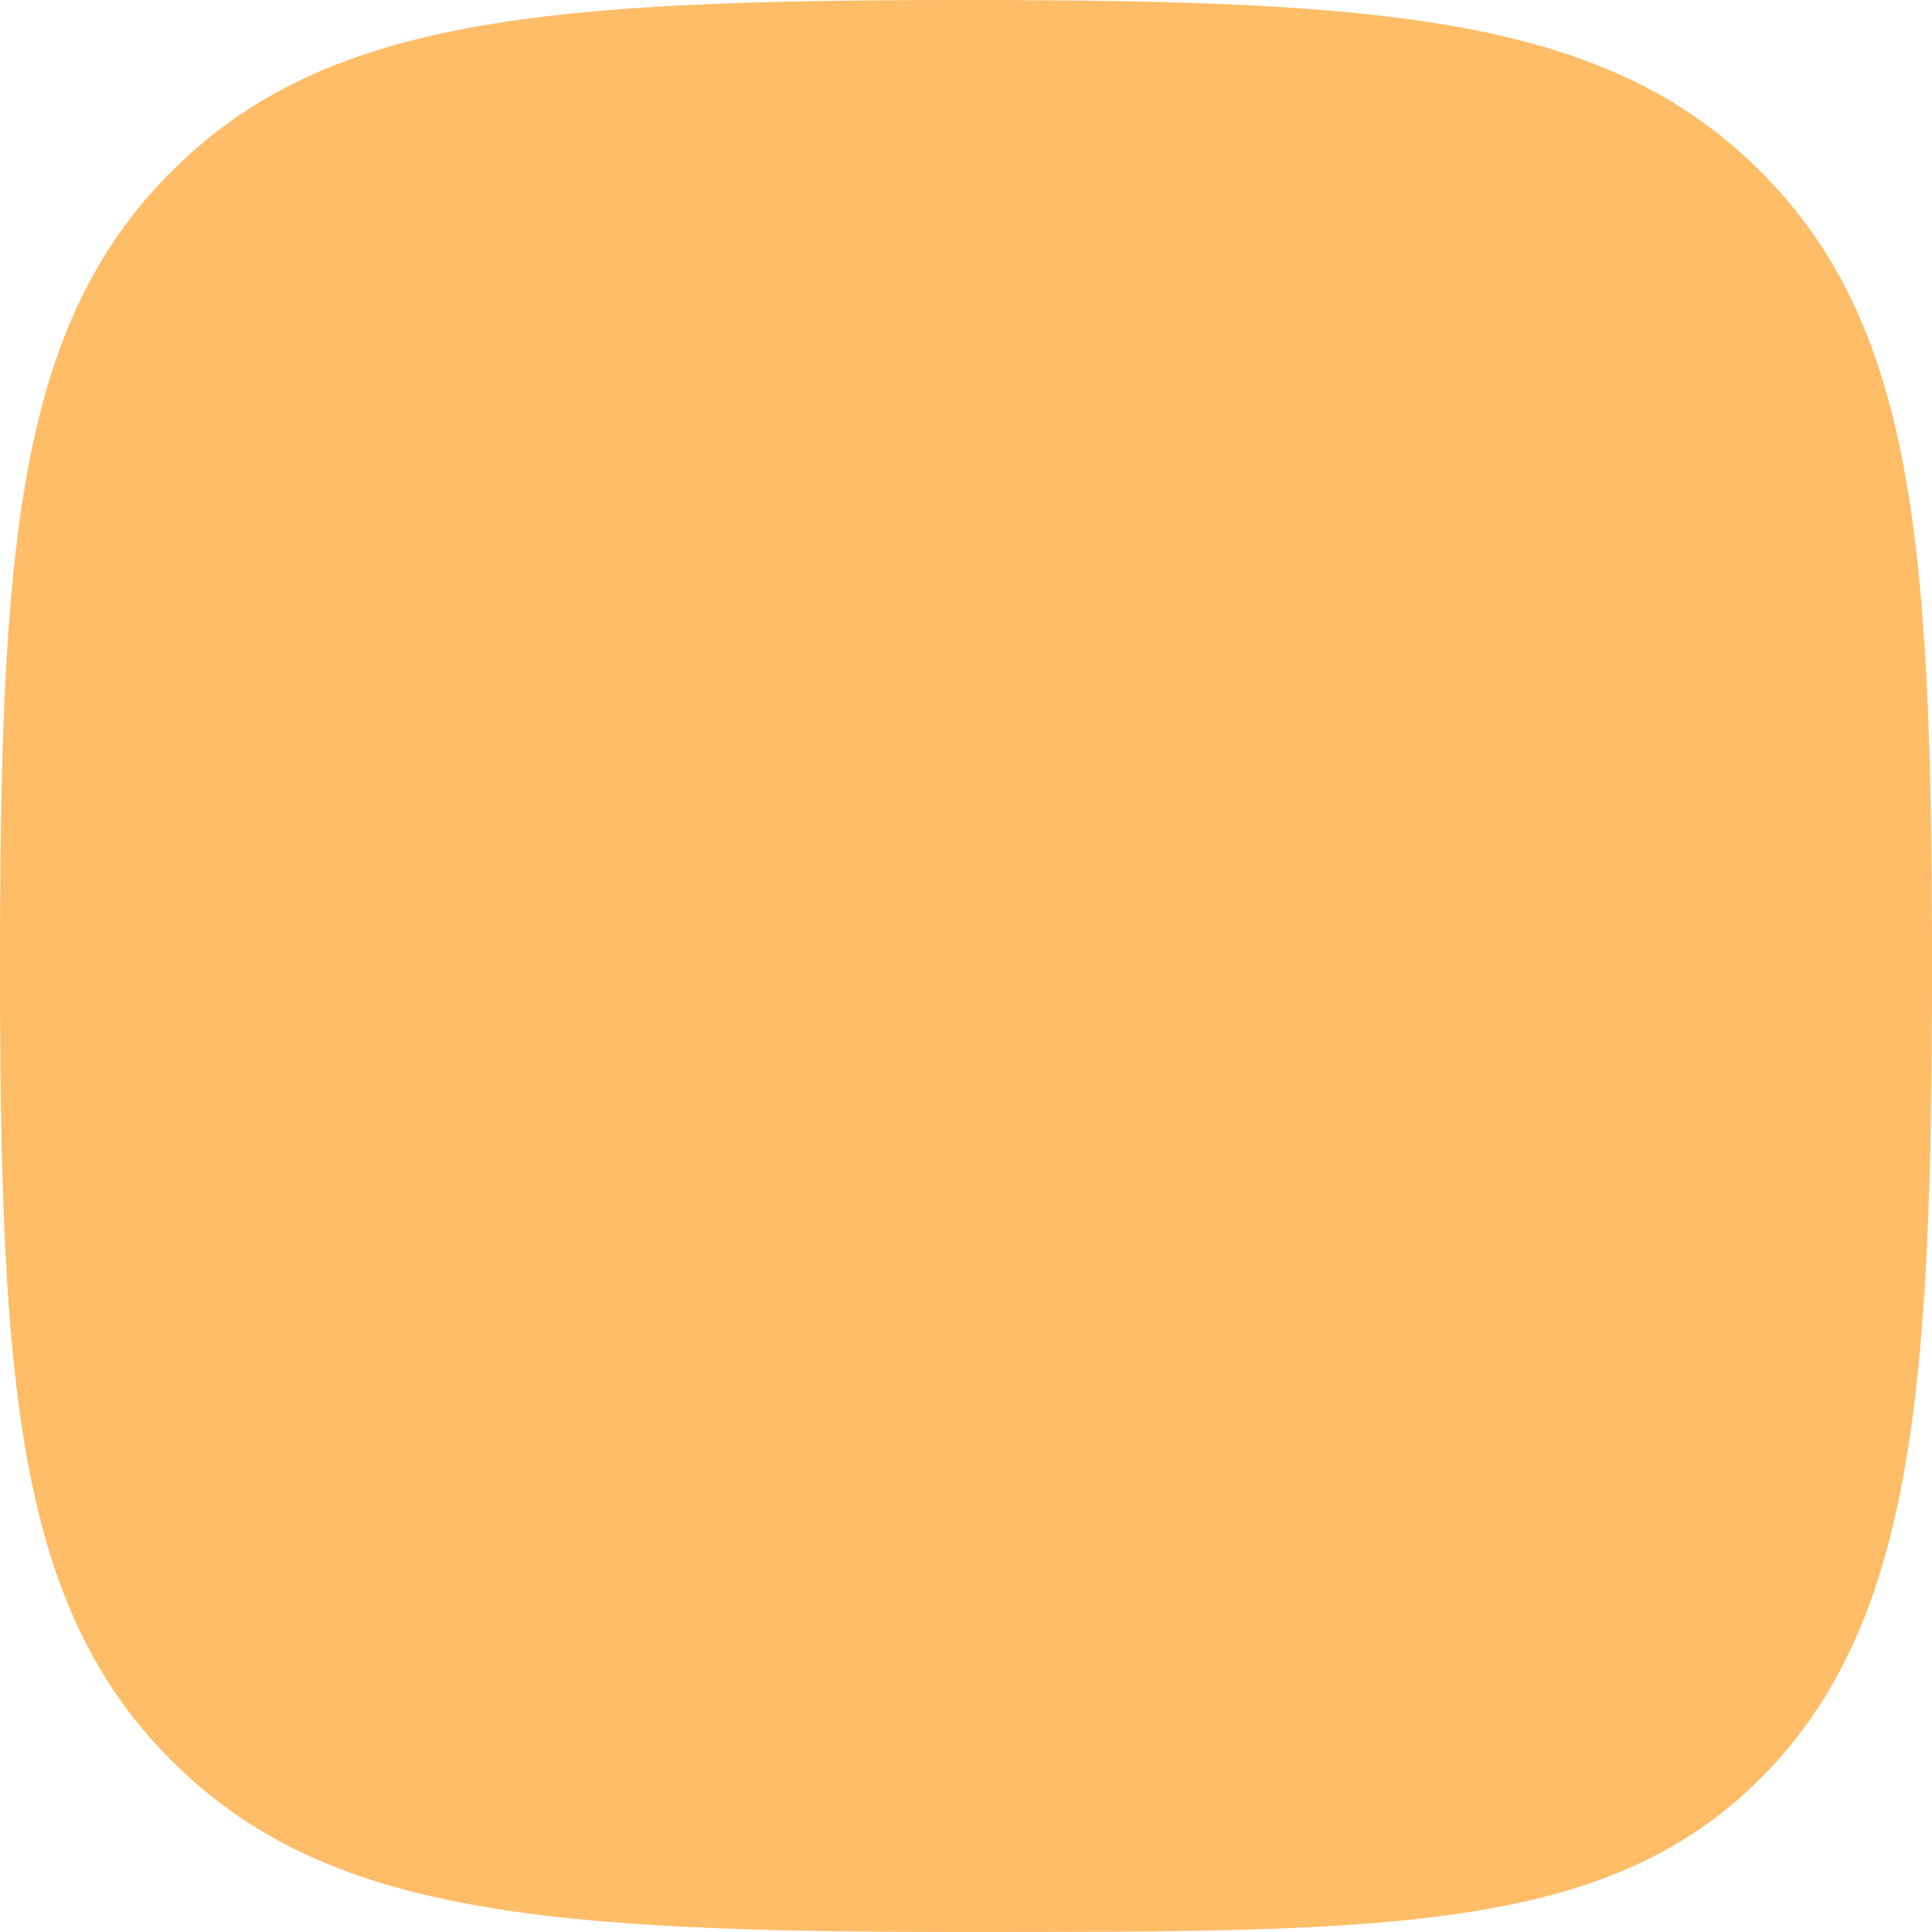
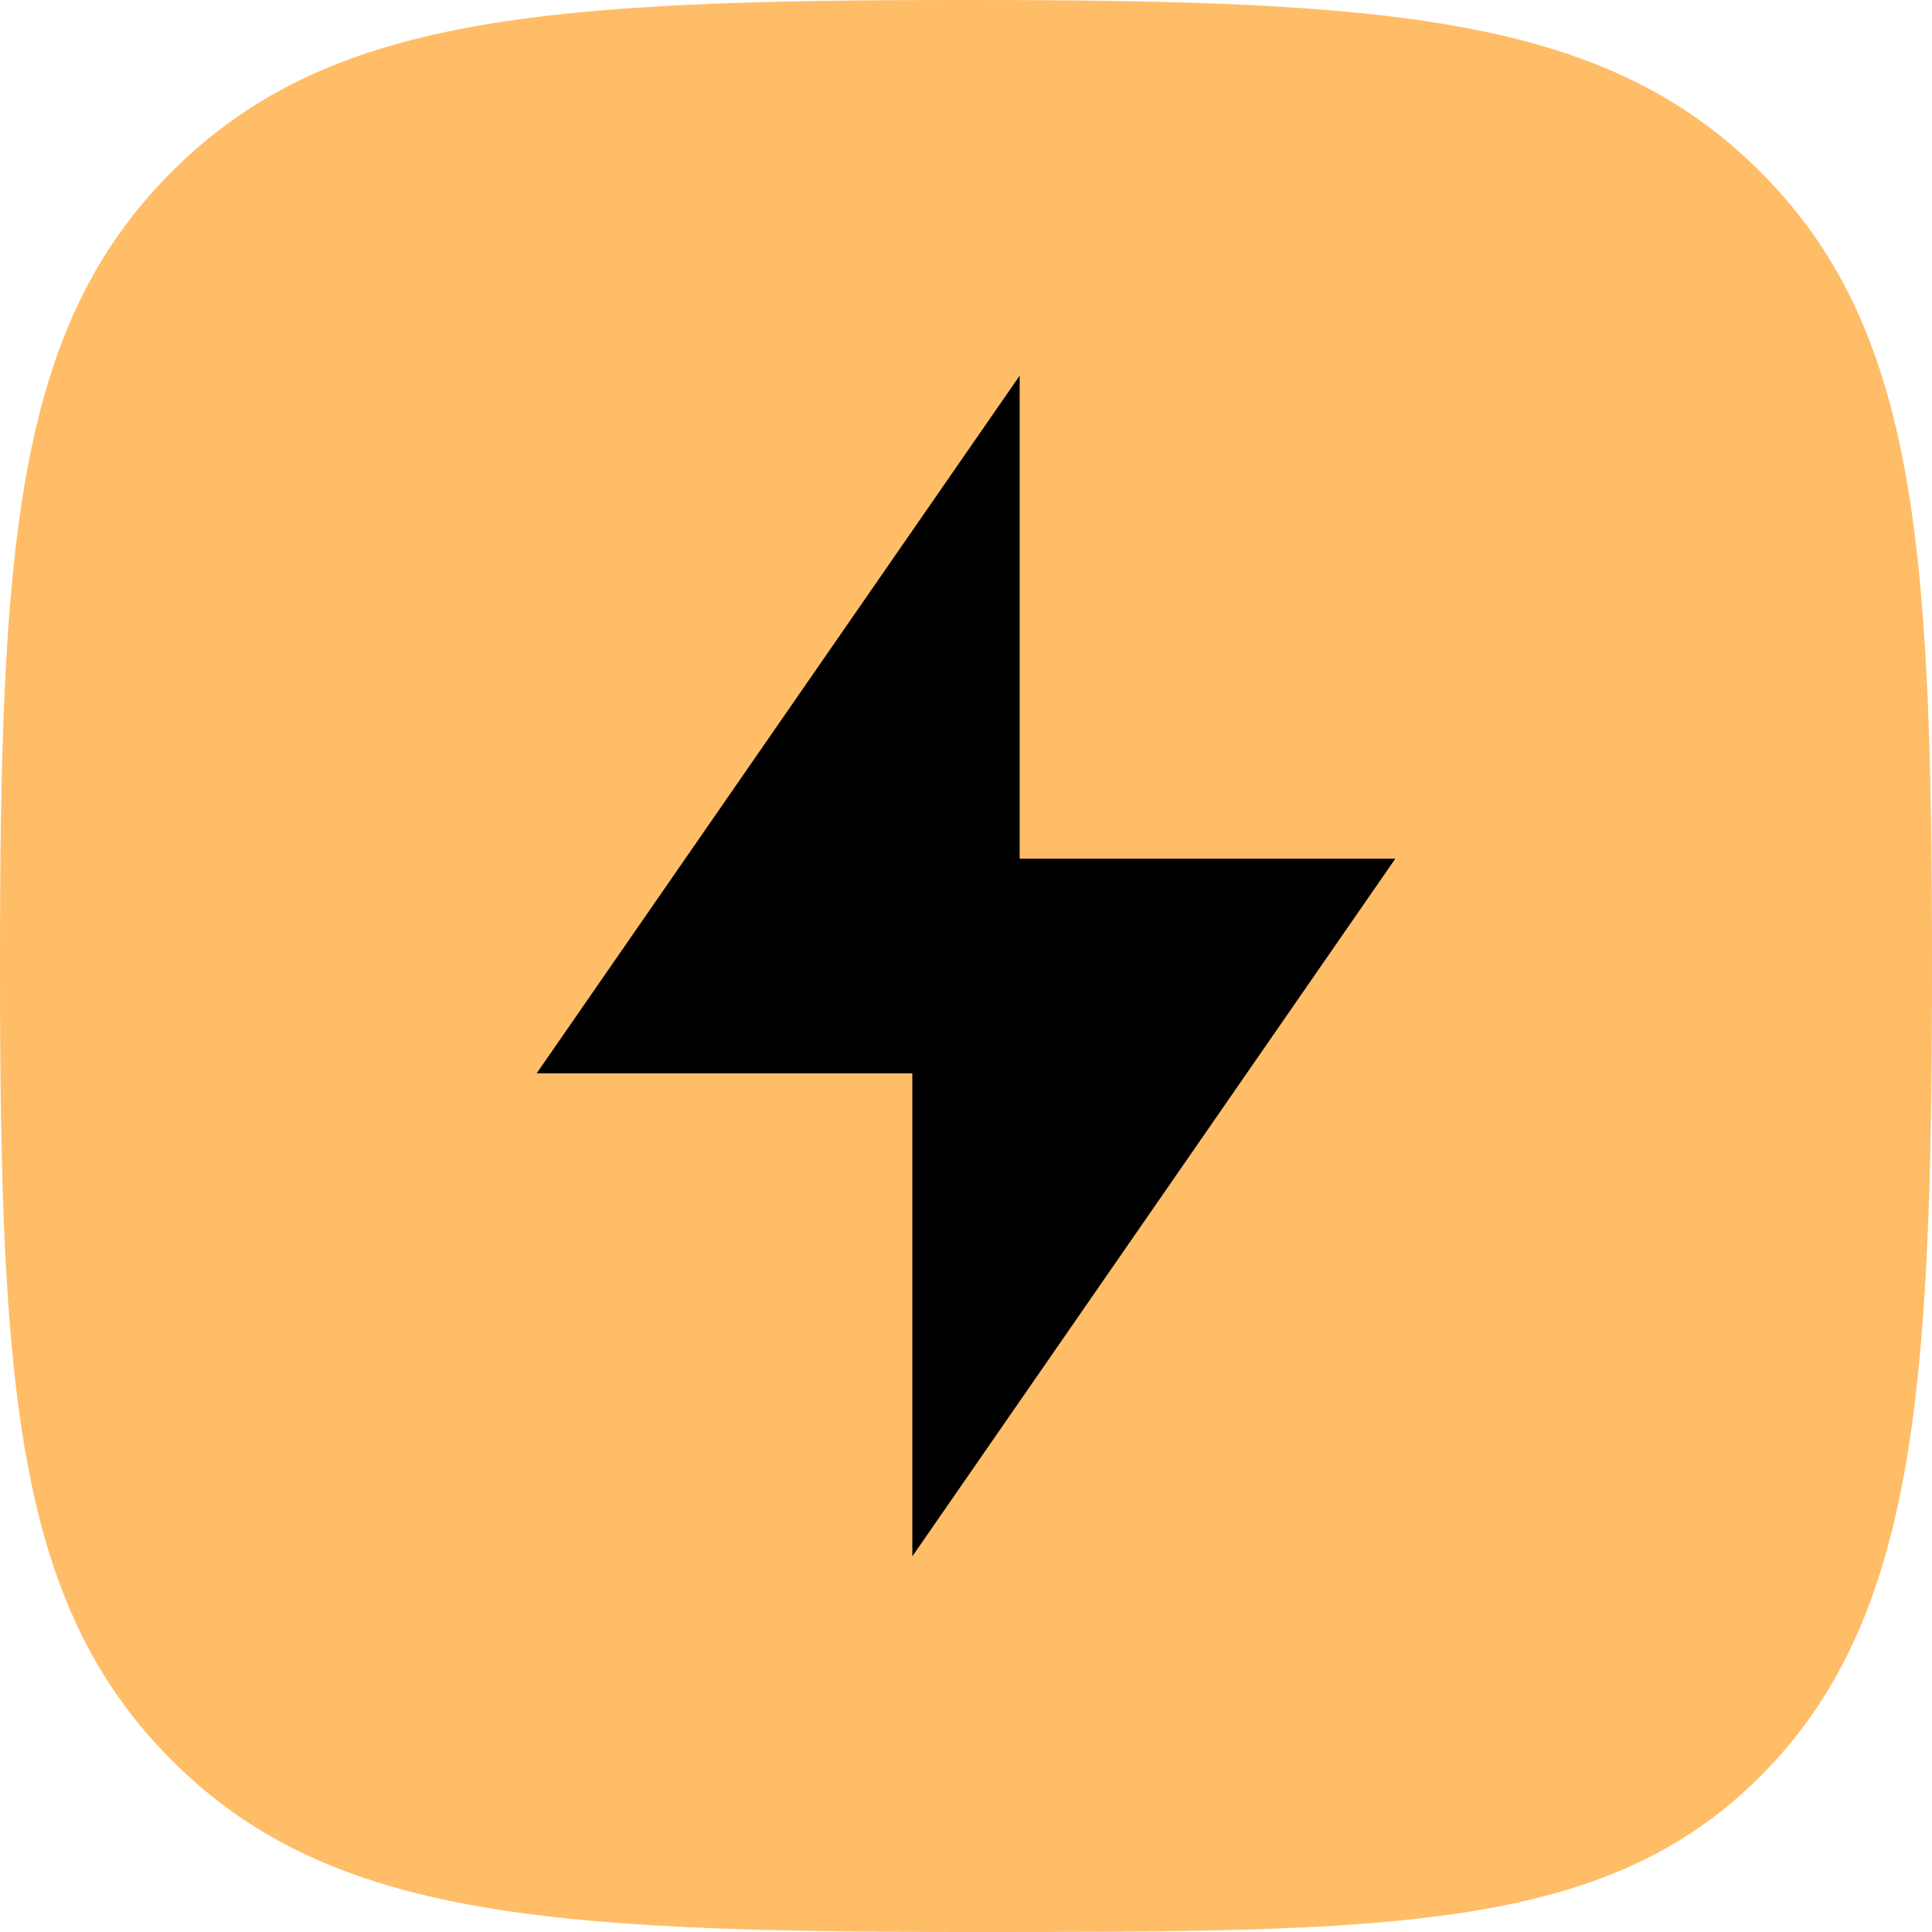
- <svg xmlns="http://www.w3.org/2000/svg" width="36" height="36" view-box="0 0 36 36" fill="none">
-   <defs>
-     <linearGradient id="grad1" x1="0%" y1="0%" x2="100%" y2="0%" gradient-transform="rotate(65)">
-       <stop offset="0%" style="stop-color: #FFBD67; stop-opacity: 1" />
-       <stop offset="100%" style="stop-color: #FFBD67; stop-opacity: 1" />
-     </linearGradient>
-   </defs>
-   <path d="M18 36C25.884 36 29.943 36 32.805 33.138C35.667 30.276 36 25.884 36 18C36 10.116 35.667 6.057 32.805 3.195C29.943 0.333 25.884 0 18 0C10.116 0 6.057 0.333 3.195 3.195C0.333 6.057 0 10.116 0 18C0 25.884 0.333 29.943 3.195 32.805C6.057 35.667 10.116 36 18 36Z" fill="url(#grad1)" />
+ <svg xmlns="http://www.w3.org/2000/svg" version="1.1" id="Layer_1" x="0px" y="0px" width="36px" height="36px" viewBox="0 0 36 36" style="enable-background:new 0 0 36 36;" xml:space="preserve">
+   <style type="text/css">
+ 	.st0{fill:url(#SVGID_1_);}
+ </style>
+   <linearGradient id="SVGID_1_" gradientUnits="userSpaceOnUse" x1="-603.75" y1="952.361" x2="-602.75" y2="952.361" gradientTransform="matrix(36 0 0 -36 21735 34303)">
+     <stop offset="0" style="stop-color:#FFBD67" />
+     <stop offset="1" style="stop-color:#FFBD67" />
+   </linearGradient>
+   <path class="st0" d="M18,36c7.9,0,11.9,0,14.8-2.9S36,25.9,36,18S35.7,6.1,32.8,3.2C29.9,0.3,25.9,0,18,0S6.1,0.3,3.2,3.2  C0.3,6.1,0,10.1,0,18s0.3,11.9,3.2,14.8C6.1,35.7,10.1,36,18,36z" />
+   <path d="M19,16h7l-9,13v-9h-7l9-13V16z" />
</svg>
